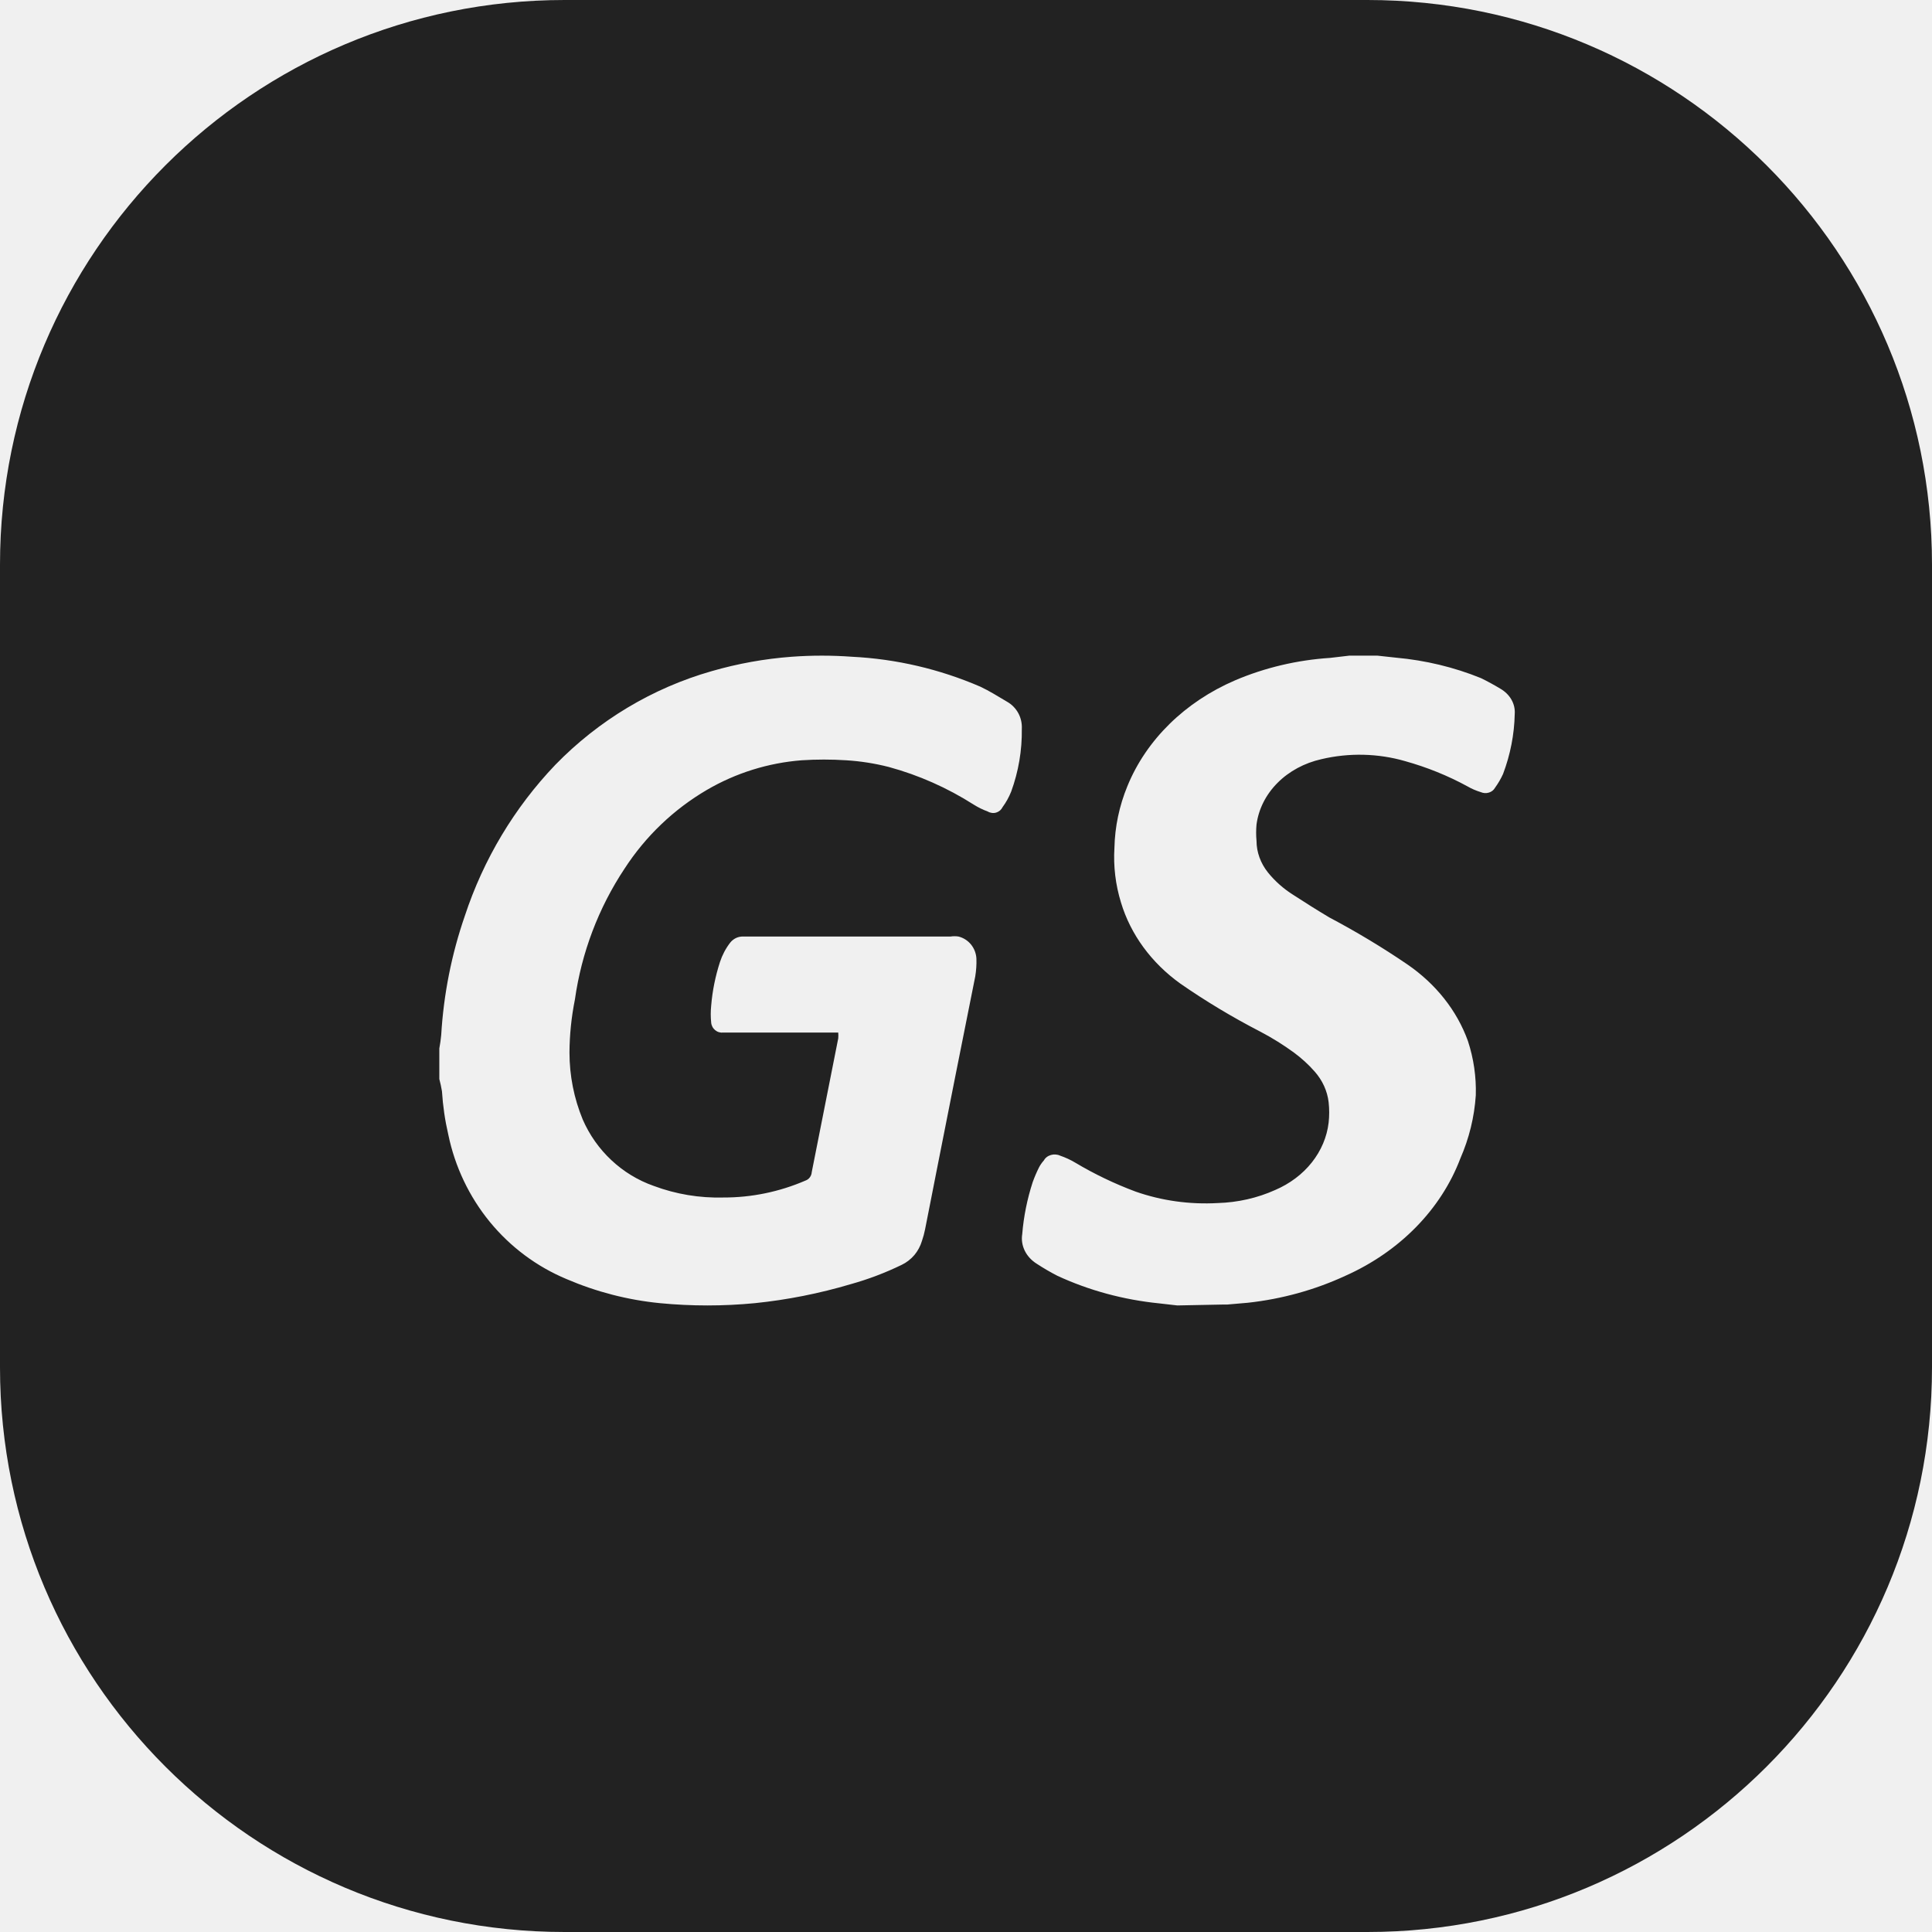
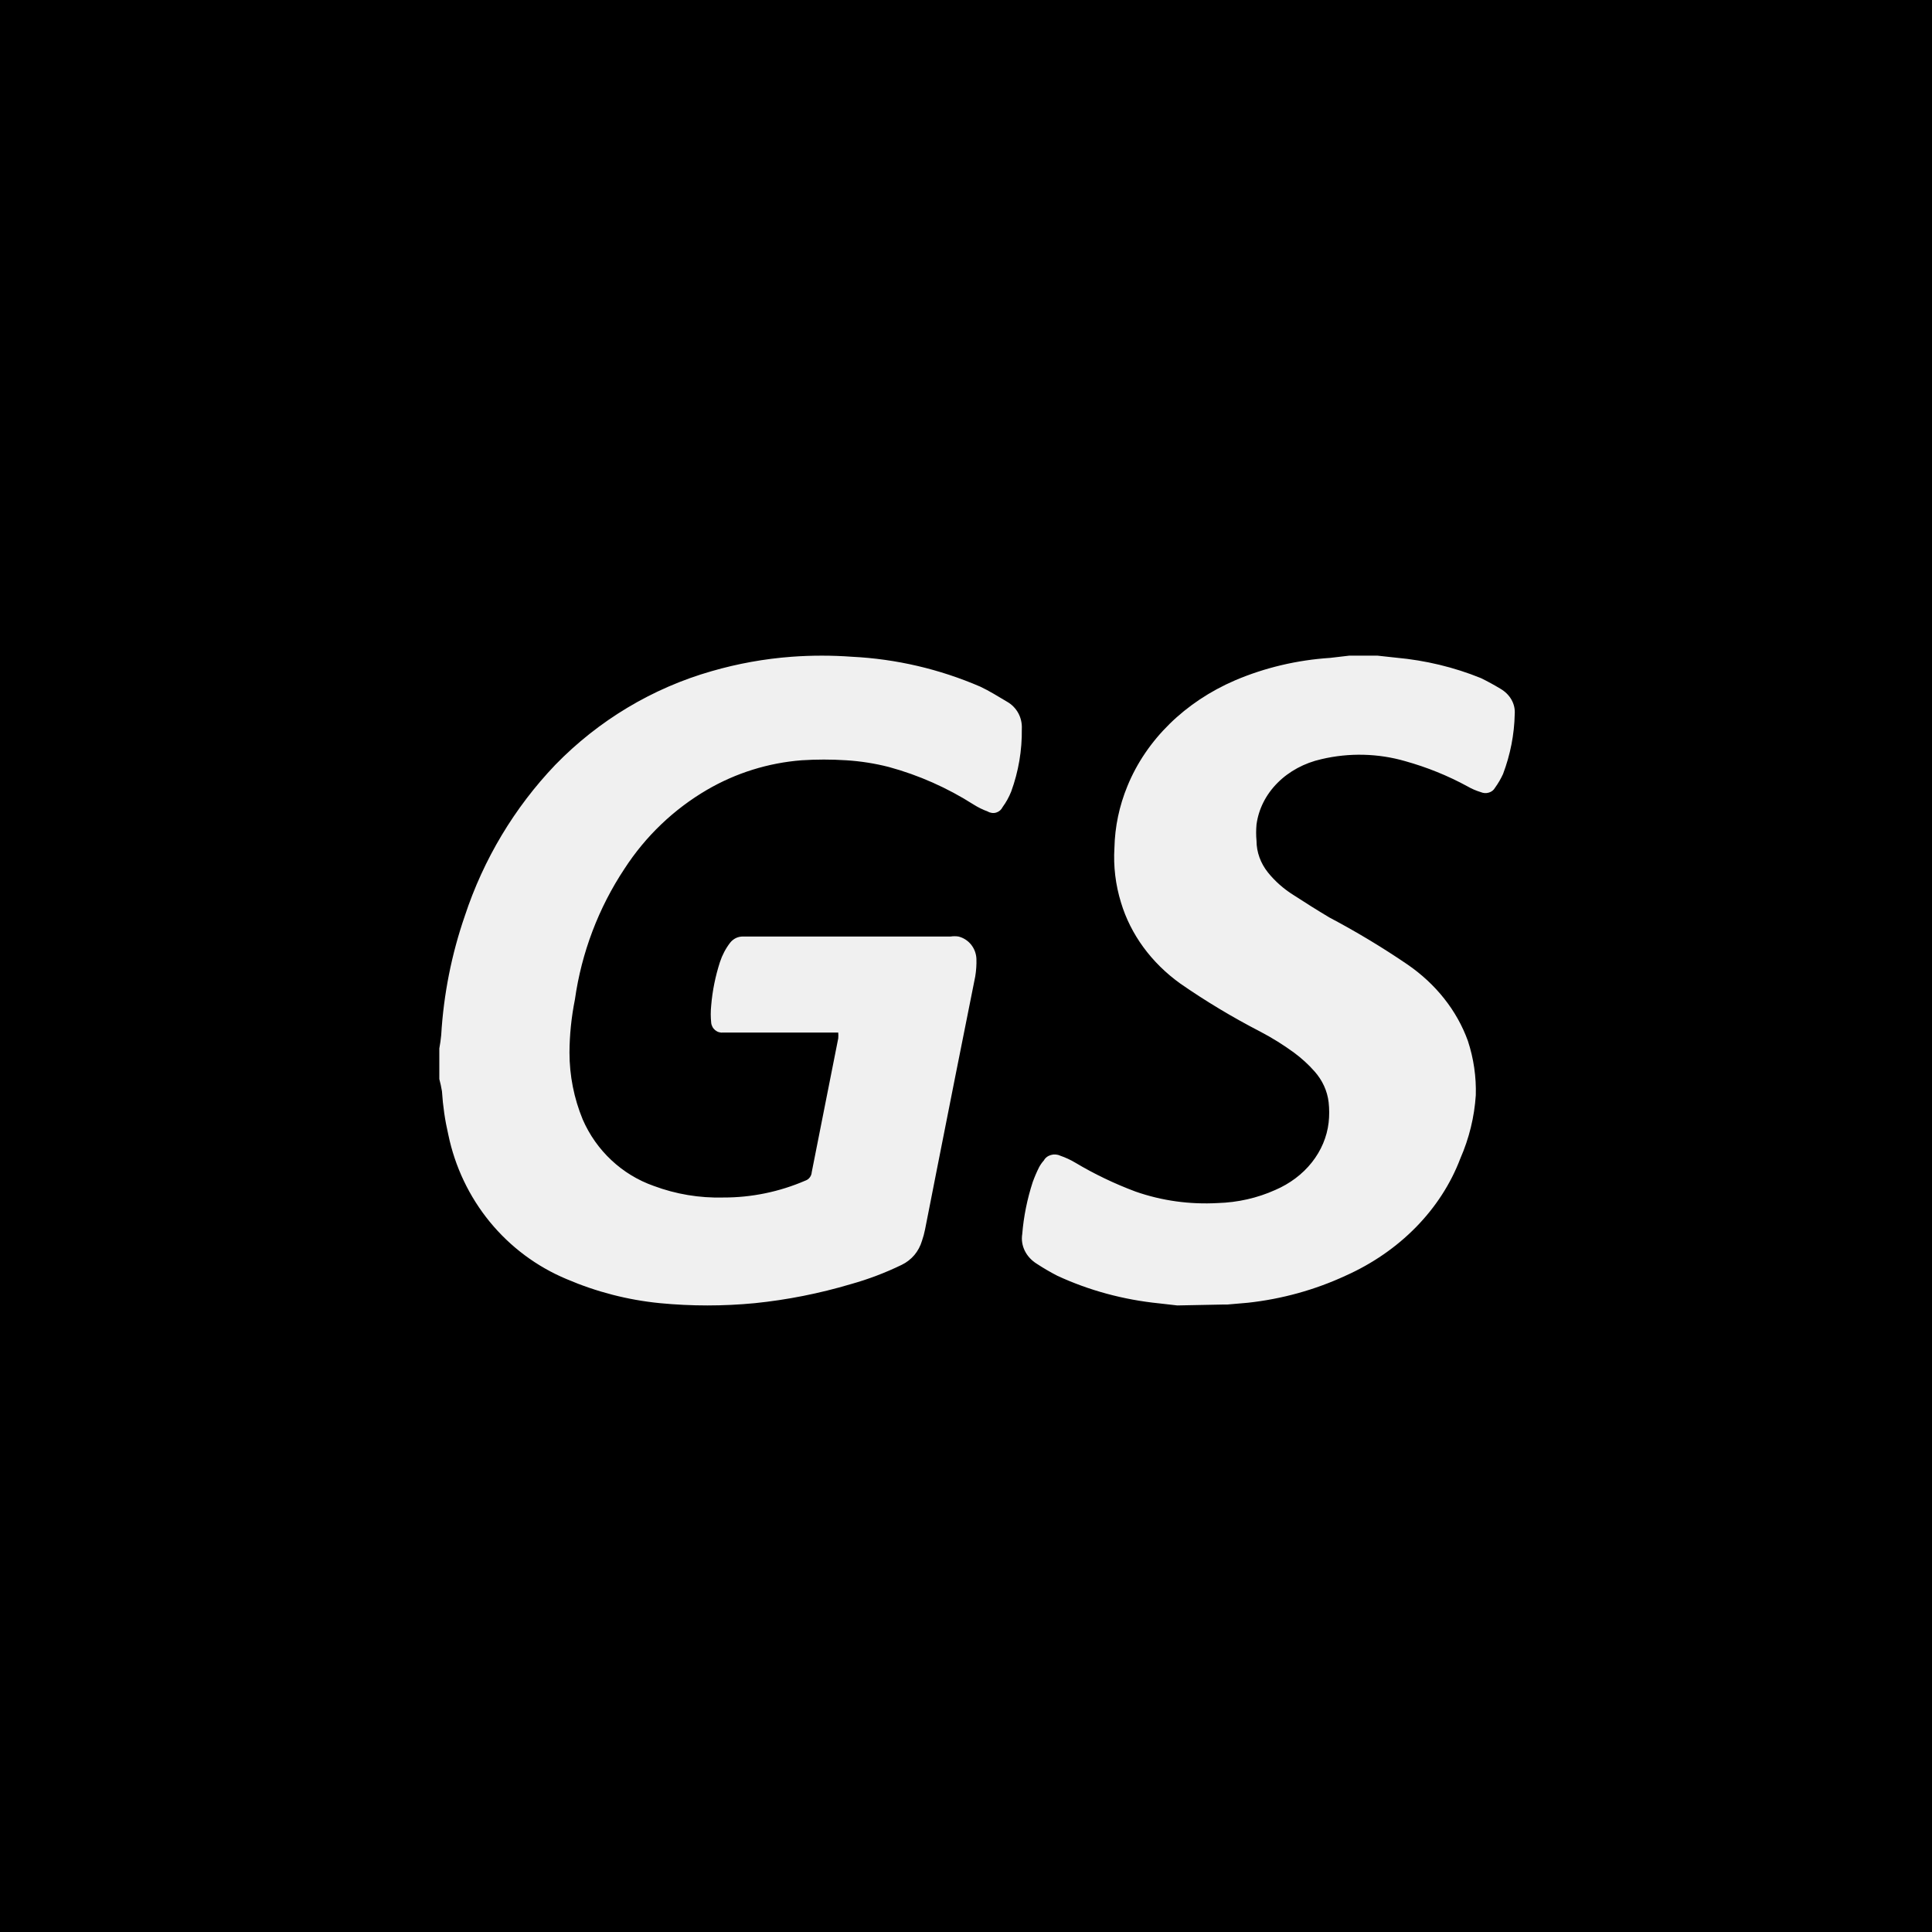
- <svg xmlns="http://www.w3.org/2000/svg" width="46" height="46" viewBox="0 0 46 46" fill="none">
-   <g clip-path="url(#clip0_27367_3534)">
-     <path d="M46 46H0V0H46V46ZM20.285 15.637C19.807 15.602 19.327 15.602 18.849 15.637C18.204 15.685 17.566 15.8 16.944 15.98C15.534 16.383 14.251 17.152 13.221 18.211C12.248 19.23 11.512 20.458 11.068 21.805C10.752 22.719 10.562 23.675 10.505 24.643C10.495 24.75 10.48 24.857 10.46 24.963V25.691C10.486 25.788 10.507 25.885 10.523 25.983C10.545 26.331 10.595 26.677 10.674 27.016C10.832 27.779 11.171 28.492 11.662 29.092C12.153 29.691 12.781 30.159 13.491 30.455C14.2 30.759 14.95 30.953 15.716 31.028C16.465 31.1 17.22 31.1 17.97 31.028C18.744 30.949 19.51 30.797 20.257 30.575C20.673 30.459 21.078 30.305 21.468 30.116C21.583 30.061 21.686 29.981 21.77 29.883C21.853 29.784 21.915 29.668 21.952 29.543C21.982 29.455 22.007 29.365 22.025 29.273C22.116 28.826 22.2 28.374 22.29 27.927C22.594 26.379 22.904 24.831 23.22 23.249C23.243 23.109 23.253 22.967 23.248 22.825C23.242 22.702 23.197 22.584 23.12 22.489C23.043 22.394 22.938 22.327 22.82 22.298C22.759 22.289 22.695 22.289 22.634 22.298H17.693C17.634 22.297 17.575 22.309 17.521 22.335C17.468 22.361 17.421 22.399 17.384 22.446C17.278 22.584 17.196 22.74 17.142 22.905C17.033 23.242 16.962 23.59 16.933 23.942C16.919 24.078 16.919 24.214 16.933 24.35C16.936 24.384 16.947 24.419 16.963 24.449C16.979 24.48 17.002 24.506 17.028 24.528C17.055 24.55 17.086 24.567 17.119 24.576C17.152 24.586 17.187 24.589 17.221 24.585H19.958C19.962 24.631 19.962 24.677 19.958 24.723C19.75 25.783 19.535 26.849 19.327 27.909C19.324 27.954 19.308 27.998 19.281 28.033C19.254 28.069 19.217 28.096 19.175 28.11C18.557 28.377 17.892 28.514 17.221 28.512C16.657 28.527 16.094 28.434 15.565 28.236C15.191 28.105 14.848 27.896 14.558 27.624C14.267 27.352 14.034 27.022 13.874 26.654C13.666 26.15 13.559 25.608 13.559 25.061C13.561 24.637 13.605 24.215 13.688 23.8C13.846 22.683 14.25 21.616 14.871 20.681C15.372 19.909 16.043 19.268 16.831 18.807C17.521 18.404 18.292 18.164 19.085 18.102C19.439 18.079 19.795 18.079 20.149 18.102C20.491 18.123 20.832 18.177 21.164 18.262C21.876 18.456 22.556 18.758 23.181 19.156C23.288 19.223 23.401 19.279 23.519 19.322C23.549 19.34 23.582 19.351 23.616 19.355C23.651 19.36 23.686 19.357 23.719 19.347C23.752 19.337 23.783 19.32 23.81 19.297C23.836 19.274 23.858 19.245 23.873 19.214C23.956 19.101 24.024 18.977 24.076 18.847C24.25 18.37 24.336 17.865 24.329 17.356C24.336 17.226 24.308 17.096 24.246 16.981C24.184 16.867 24.092 16.773 23.98 16.709C23.766 16.583 23.558 16.451 23.338 16.348C22.369 15.93 21.336 15.689 20.285 15.637ZM32.131 15.61L31.67 15.664C30.885 15.715 30.117 15.896 29.408 16.198C28.214 16.711 27.293 17.615 26.843 18.717C26.649 19.189 26.545 19.685 26.534 20.186C26.507 20.626 26.56 21.067 26.691 21.491C26.919 22.247 27.411 22.921 28.099 23.416C28.705 23.837 29.343 24.22 30.009 24.564C30.29 24.711 30.557 24.878 30.809 25.062C30.99 25.196 31.155 25.346 31.3 25.511C31.487 25.722 31.603 25.976 31.634 26.243C31.652 26.405 31.652 26.569 31.634 26.73C31.594 27.071 31.456 27.397 31.233 27.678C31.011 27.958 30.71 28.184 30.36 28.334C29.937 28.524 29.471 28.63 28.996 28.644C28.328 28.682 27.659 28.589 27.037 28.371C26.534 28.183 26.053 27.952 25.601 27.682C25.489 27.615 25.368 27.559 25.242 27.516C25.209 27.5 25.172 27.491 25.134 27.488C25.096 27.485 25.058 27.489 25.021 27.5C24.985 27.511 24.951 27.527 24.923 27.549C24.894 27.571 24.871 27.598 24.855 27.628C24.809 27.679 24.77 27.735 24.739 27.794C24.681 27.909 24.631 28.027 24.588 28.146C24.457 28.549 24.373 28.964 24.339 29.382C24.317 29.517 24.338 29.656 24.4 29.781C24.462 29.907 24.563 30.015 24.69 30.093C24.846 30.195 25.008 30.29 25.176 30.376C25.931 30.726 26.754 30.948 27.602 31.033L28.031 31.082L29.093 31.061H29.214L29.711 31.018C30.523 30.929 31.309 30.711 32.033 30.376C33.326 29.799 34.309 28.796 34.769 27.585C34.98 27.103 35.104 26.594 35.138 26.078C35.151 25.641 35.088 25.204 34.95 24.784C34.69 24.062 34.186 23.426 33.507 22.961C32.914 22.557 32.294 22.184 31.651 21.844C31.354 21.667 31.076 21.491 30.797 21.31C30.562 21.163 30.357 20.981 30.19 20.774C30.014 20.554 29.918 20.291 29.917 20.02C29.905 19.891 29.905 19.761 29.917 19.631C29.966 19.264 30.14 18.918 30.416 18.641C30.692 18.363 31.058 18.166 31.464 18.075C32.12 17.92 32.813 17.936 33.458 18.123C33.977 18.268 34.474 18.469 34.938 18.722C35.038 18.78 35.146 18.827 35.259 18.861C35.288 18.874 35.321 18.881 35.353 18.883C35.386 18.885 35.419 18.881 35.45 18.871C35.481 18.862 35.51 18.847 35.534 18.828C35.559 18.809 35.578 18.786 35.593 18.76C35.669 18.655 35.735 18.543 35.787 18.428C35.961 17.967 36.055 17.486 36.065 17.001C36.074 16.882 36.047 16.763 35.986 16.657C35.926 16.551 35.833 16.461 35.72 16.396C35.571 16.306 35.417 16.222 35.259 16.145C34.621 15.886 33.939 15.722 33.24 15.659L32.791 15.61H32.131Z" fill="#222222" />
-   </g>
-   <defs>
-     <clipPath id="clip0_27367_3534">
-       <rect width="46" height="46" rx="13.444" fill="white" />
-     </clipPath>
-   </defs>
+ <svg xmlns="http://www.w3.org/2000/svg" width="46" height="46" viewBox="0 0 46 46">
+   <path d="M46 46H0V0H46V46ZM20.285 15.637C19.807 15.602 19.327 15.602 18.849 15.637C18.204 15.685 17.566 15.8 16.944 15.98C15.534 16.383 14.251 17.152 13.221 18.211C12.248 19.23 11.512 20.458 11.068 21.805C10.752 22.719 10.562 23.675 10.505 24.643C10.495 24.75 10.48 24.857 10.46 24.963V25.691C10.486 25.788 10.507 25.885 10.523 25.983C10.545 26.331 10.595 26.677 10.674 27.016C10.832 27.779 11.171 28.492 11.662 29.092C12.153 29.691 12.781 30.159 13.491 30.455C14.2 30.759 14.95 30.953 15.716 31.028C16.465 31.1 17.22 31.1 17.97 31.028C18.744 30.949 19.51 30.797 20.257 30.575C20.673 30.459 21.078 30.305 21.468 30.116C21.583 30.061 21.686 29.981 21.77 29.883C21.853 29.784 21.915 29.668 21.952 29.543C21.982 29.455 22.007 29.365 22.025 29.273C22.116 28.826 22.2 28.374 22.29 27.927C22.594 26.379 22.904 24.831 23.22 23.249C23.243 23.109 23.253 22.967 23.248 22.825C23.242 22.702 23.197 22.584 23.12 22.489C23.043 22.394 22.938 22.327 22.82 22.298C22.759 22.289 22.695 22.289 22.634 22.298H17.693C17.634 22.297 17.575 22.309 17.521 22.335C17.468 22.361 17.421 22.399 17.384 22.446C17.278 22.584 17.196 22.74 17.142 22.905C17.033 23.242 16.962 23.59 16.933 23.942C16.919 24.078 16.919 24.214 16.933 24.35C16.936 24.384 16.947 24.419 16.963 24.449C16.979 24.48 17.002 24.506 17.028 24.528C17.055 24.55 17.086 24.567 17.119 24.576C17.152 24.586 17.187 24.589 17.221 24.585H19.958C19.962 24.631 19.962 24.677 19.958 24.723C19.75 25.783 19.535 26.849 19.327 27.909C19.324 27.954 19.308 27.998 19.281 28.033C19.254 28.069 19.217 28.096 19.175 28.11C18.557 28.377 17.892 28.514 17.221 28.512C16.657 28.527 16.094 28.434 15.565 28.236C15.191 28.105 14.848 27.896 14.558 27.624C14.267 27.352 14.034 27.022 13.874 26.654C13.666 26.15 13.559 25.608 13.559 25.061C13.561 24.637 13.605 24.215 13.688 23.8C13.846 22.683 14.25 21.616 14.871 20.681C15.372 19.909 16.043 19.268 16.831 18.807C17.521 18.404 18.292 18.164 19.085 18.102C19.439 18.079 19.795 18.079 20.149 18.102C20.491 18.123 20.832 18.177 21.164 18.262C21.876 18.456 22.556 18.758 23.181 19.156C23.288 19.223 23.401 19.279 23.519 19.322C23.549 19.34 23.582 19.351 23.616 19.355C23.651 19.36 23.686 19.357 23.719 19.347C23.752 19.337 23.783 19.32 23.81 19.297C23.836 19.274 23.858 19.245 23.873 19.214C23.956 19.101 24.024 18.977 24.076 18.847C24.25 18.37 24.336 17.865 24.329 17.356C24.336 17.226 24.308 17.096 24.246 16.981C24.184 16.867 24.092 16.773 23.98 16.709C23.766 16.583 23.558 16.451 23.338 16.348C22.369 15.93 21.336 15.689 20.285 15.637ZM32.131 15.61L31.67 15.664C30.885 15.715 30.117 15.896 29.408 16.198C28.214 16.711 27.293 17.615 26.843 18.717C26.649 19.189 26.545 19.685 26.534 20.186C26.507 20.626 26.56 21.067 26.691 21.491C26.919 22.247 27.411 22.921 28.099 23.416C28.705 23.837 29.343 24.22 30.009 24.564C30.29 24.711 30.557 24.878 30.809 25.062C30.99 25.196 31.155 25.346 31.3 25.511C31.487 25.722 31.603 25.976 31.634 26.243C31.652 26.405 31.652 26.569 31.634 26.73C31.594 27.071 31.456 27.397 31.233 27.678C31.011 27.958 30.71 28.184 30.36 28.334C29.937 28.524 29.471 28.63 28.996 28.644C28.328 28.682 27.659 28.589 27.037 28.371C26.534 28.183 26.053 27.952 25.601 27.682C25.489 27.615 25.368 27.559 25.242 27.516C25.209 27.5 25.172 27.491 25.134 27.488C25.096 27.485 25.058 27.489 25.021 27.5C24.985 27.511 24.951 27.527 24.923 27.549C24.894 27.571 24.871 27.598 24.855 27.628C24.809 27.679 24.77 27.735 24.739 27.794C24.681 27.909 24.631 28.027 24.588 28.146C24.457 28.549 24.373 28.964 24.339 29.382C24.317 29.517 24.338 29.656 24.4 29.781C24.462 29.907 24.563 30.015 24.69 30.093C24.846 30.195 25.008 30.29 25.176 30.376C25.931 30.726 26.754 30.948 27.602 31.033L28.031 31.082L29.093 31.061H29.214L29.711 31.018C30.523 30.929 31.309 30.711 32.033 30.376C33.326 29.799 34.309 28.796 34.769 27.585C34.98 27.103 35.104 26.594 35.138 26.078C35.151 25.641 35.088 25.204 34.95 24.784C34.69 24.062 34.186 23.426 33.507 22.961C32.914 22.557 32.294 22.184 31.651 21.844C31.354 21.667 31.076 21.491 30.797 21.31C30.562 21.163 30.357 20.981 30.19 20.774C30.014 20.554 29.918 20.291 29.917 20.02C29.905 19.891 29.905 19.761 29.917 19.631C29.966 19.264 30.14 18.918 30.416 18.641C30.692 18.363 31.058 18.166 31.464 18.075C32.12 17.92 32.813 17.936 33.458 18.123C33.977 18.268 34.474 18.469 34.938 18.722C35.038 18.78 35.146 18.827 35.259 18.861C35.288 18.874 35.321 18.881 35.353 18.883C35.386 18.885 35.419 18.881 35.45 18.871C35.481 18.862 35.51 18.847 35.534 18.828C35.559 18.809 35.578 18.786 35.593 18.76C35.669 18.655 35.735 18.543 35.787 18.428C35.961 17.967 36.055 17.486 36.065 17.001C36.074 16.882 36.047 16.763 35.986 16.657C35.926 16.551 35.833 16.461 35.72 16.396C35.571 16.306 35.417 16.222 35.259 16.145C34.621 15.886 33.939 15.722 33.24 15.659L32.791 15.61H32.131Z" fill="currentColor" />
</svg>
